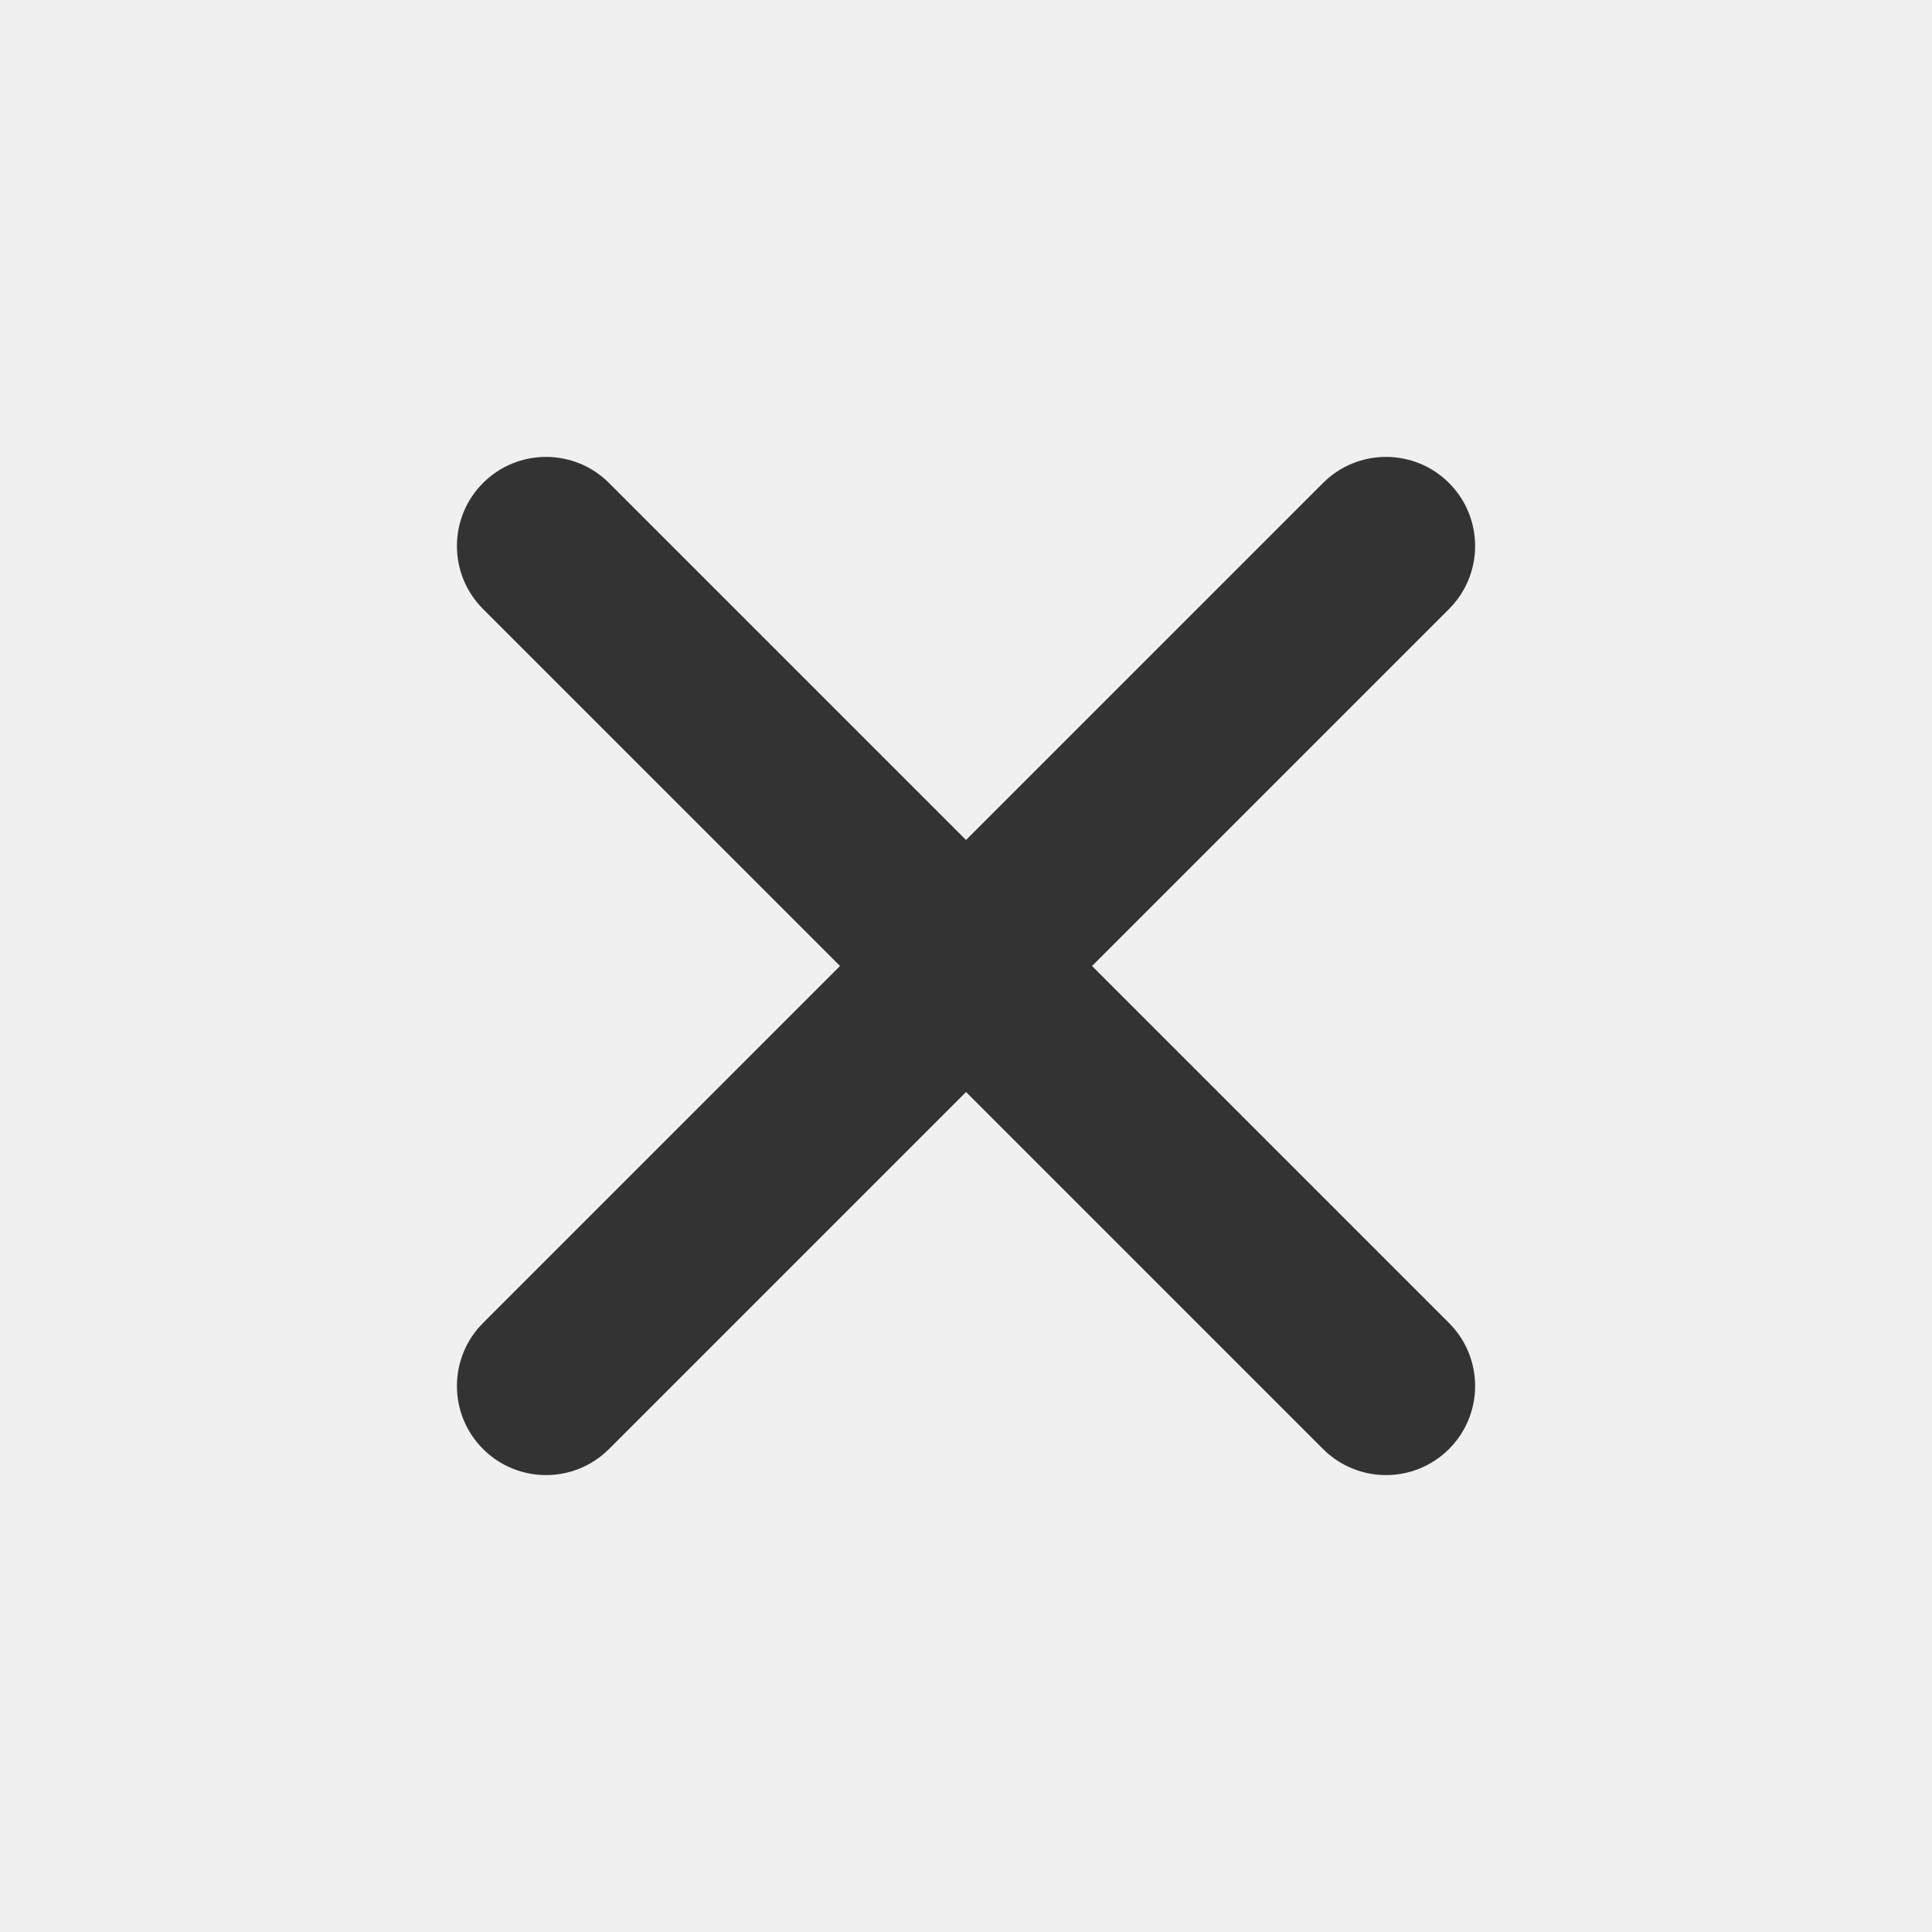
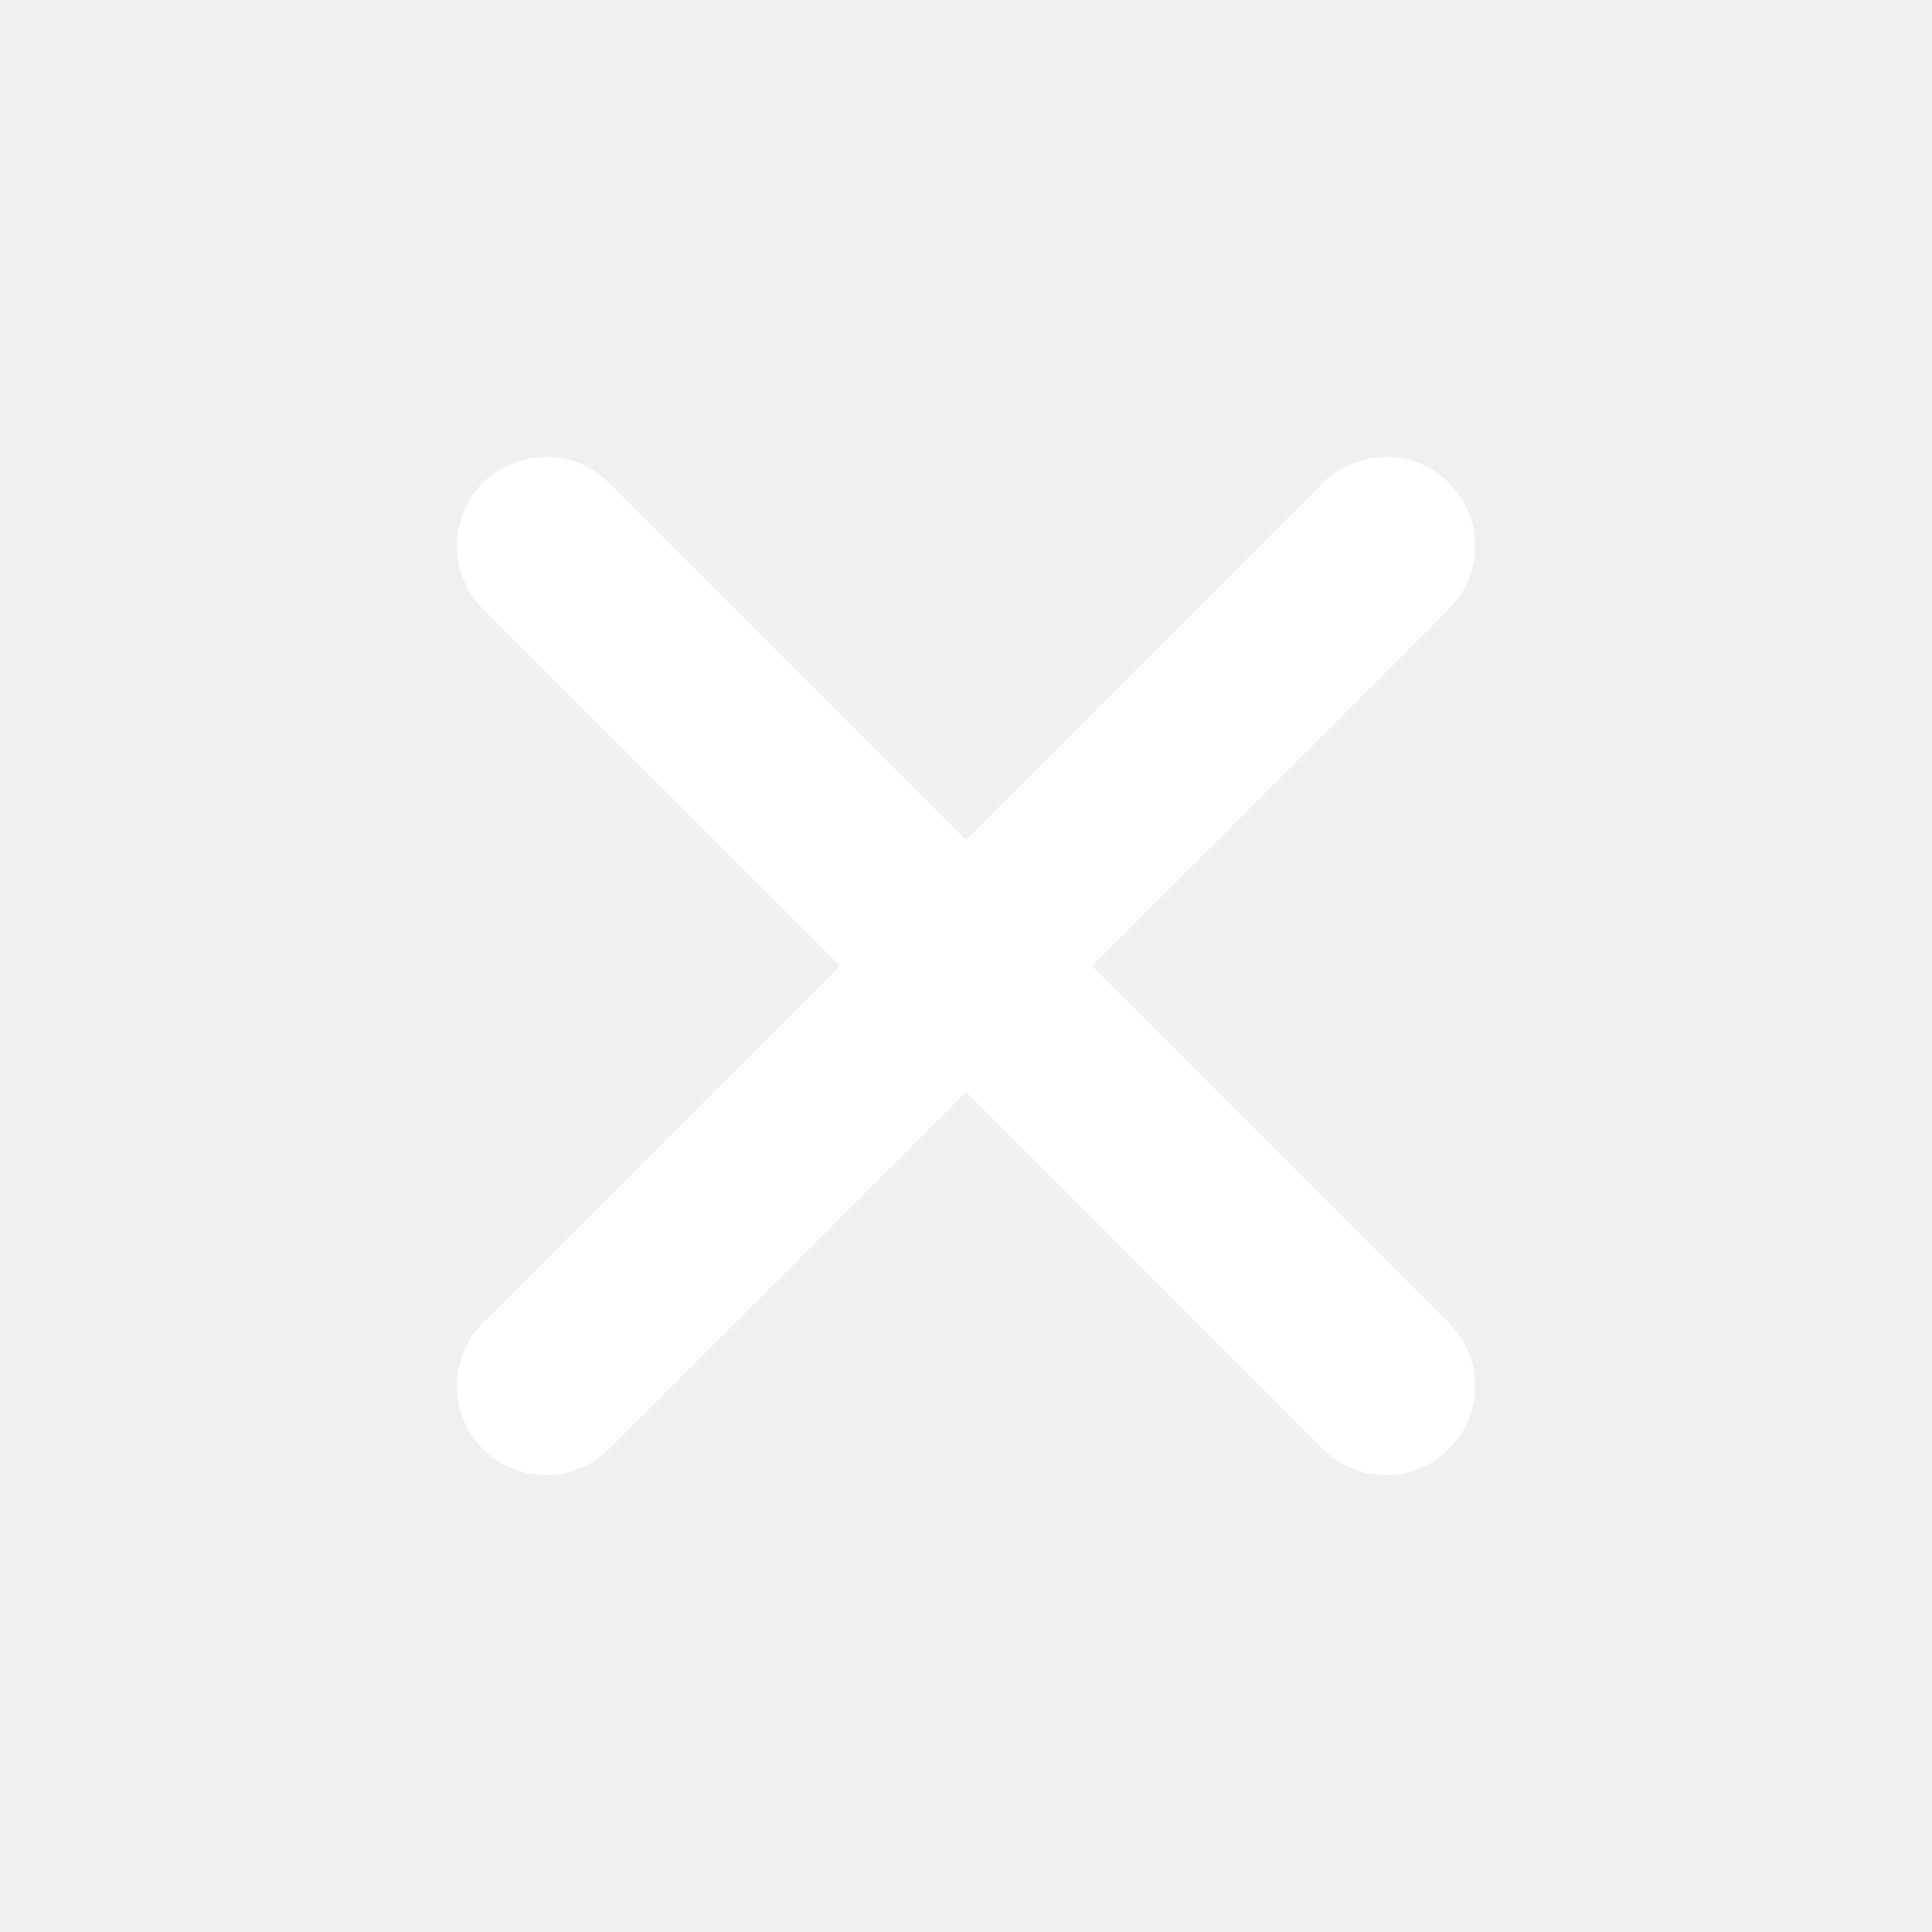
<svg xmlns="http://www.w3.org/2000/svg" width="32.527" height="32.527" viewBox="0 0 32.527 32.527">
-   <path id="Rectangle_5" data-name="Rectangle 5" d="M10,21.5V13H1.5a1.5,1.5,0,1,1,0-3H10V1.5a1.5,1.5,0,1,1,3,0V10h8.5a1.5,1.5,0,1,1,0,3H13v8.5a1.5,1.5,0,1,1-3,0Z" transform="translate(16.264) rotate(45)" fill="#333" />
+   <path id="Rectangle_5" data-name="Rectangle 5" d="M10,21.5V13H1.5a1.5,1.5,0,1,1,0-3H10V1.5a1.5,1.5,0,1,1,3,0V10h8.5a1.5,1.5,0,1,1,0,3H13v8.5a1.5,1.5,0,1,1-3,0Z" transform="translate(16.264) rotate(45)" fill="#fff" />
</svg>
